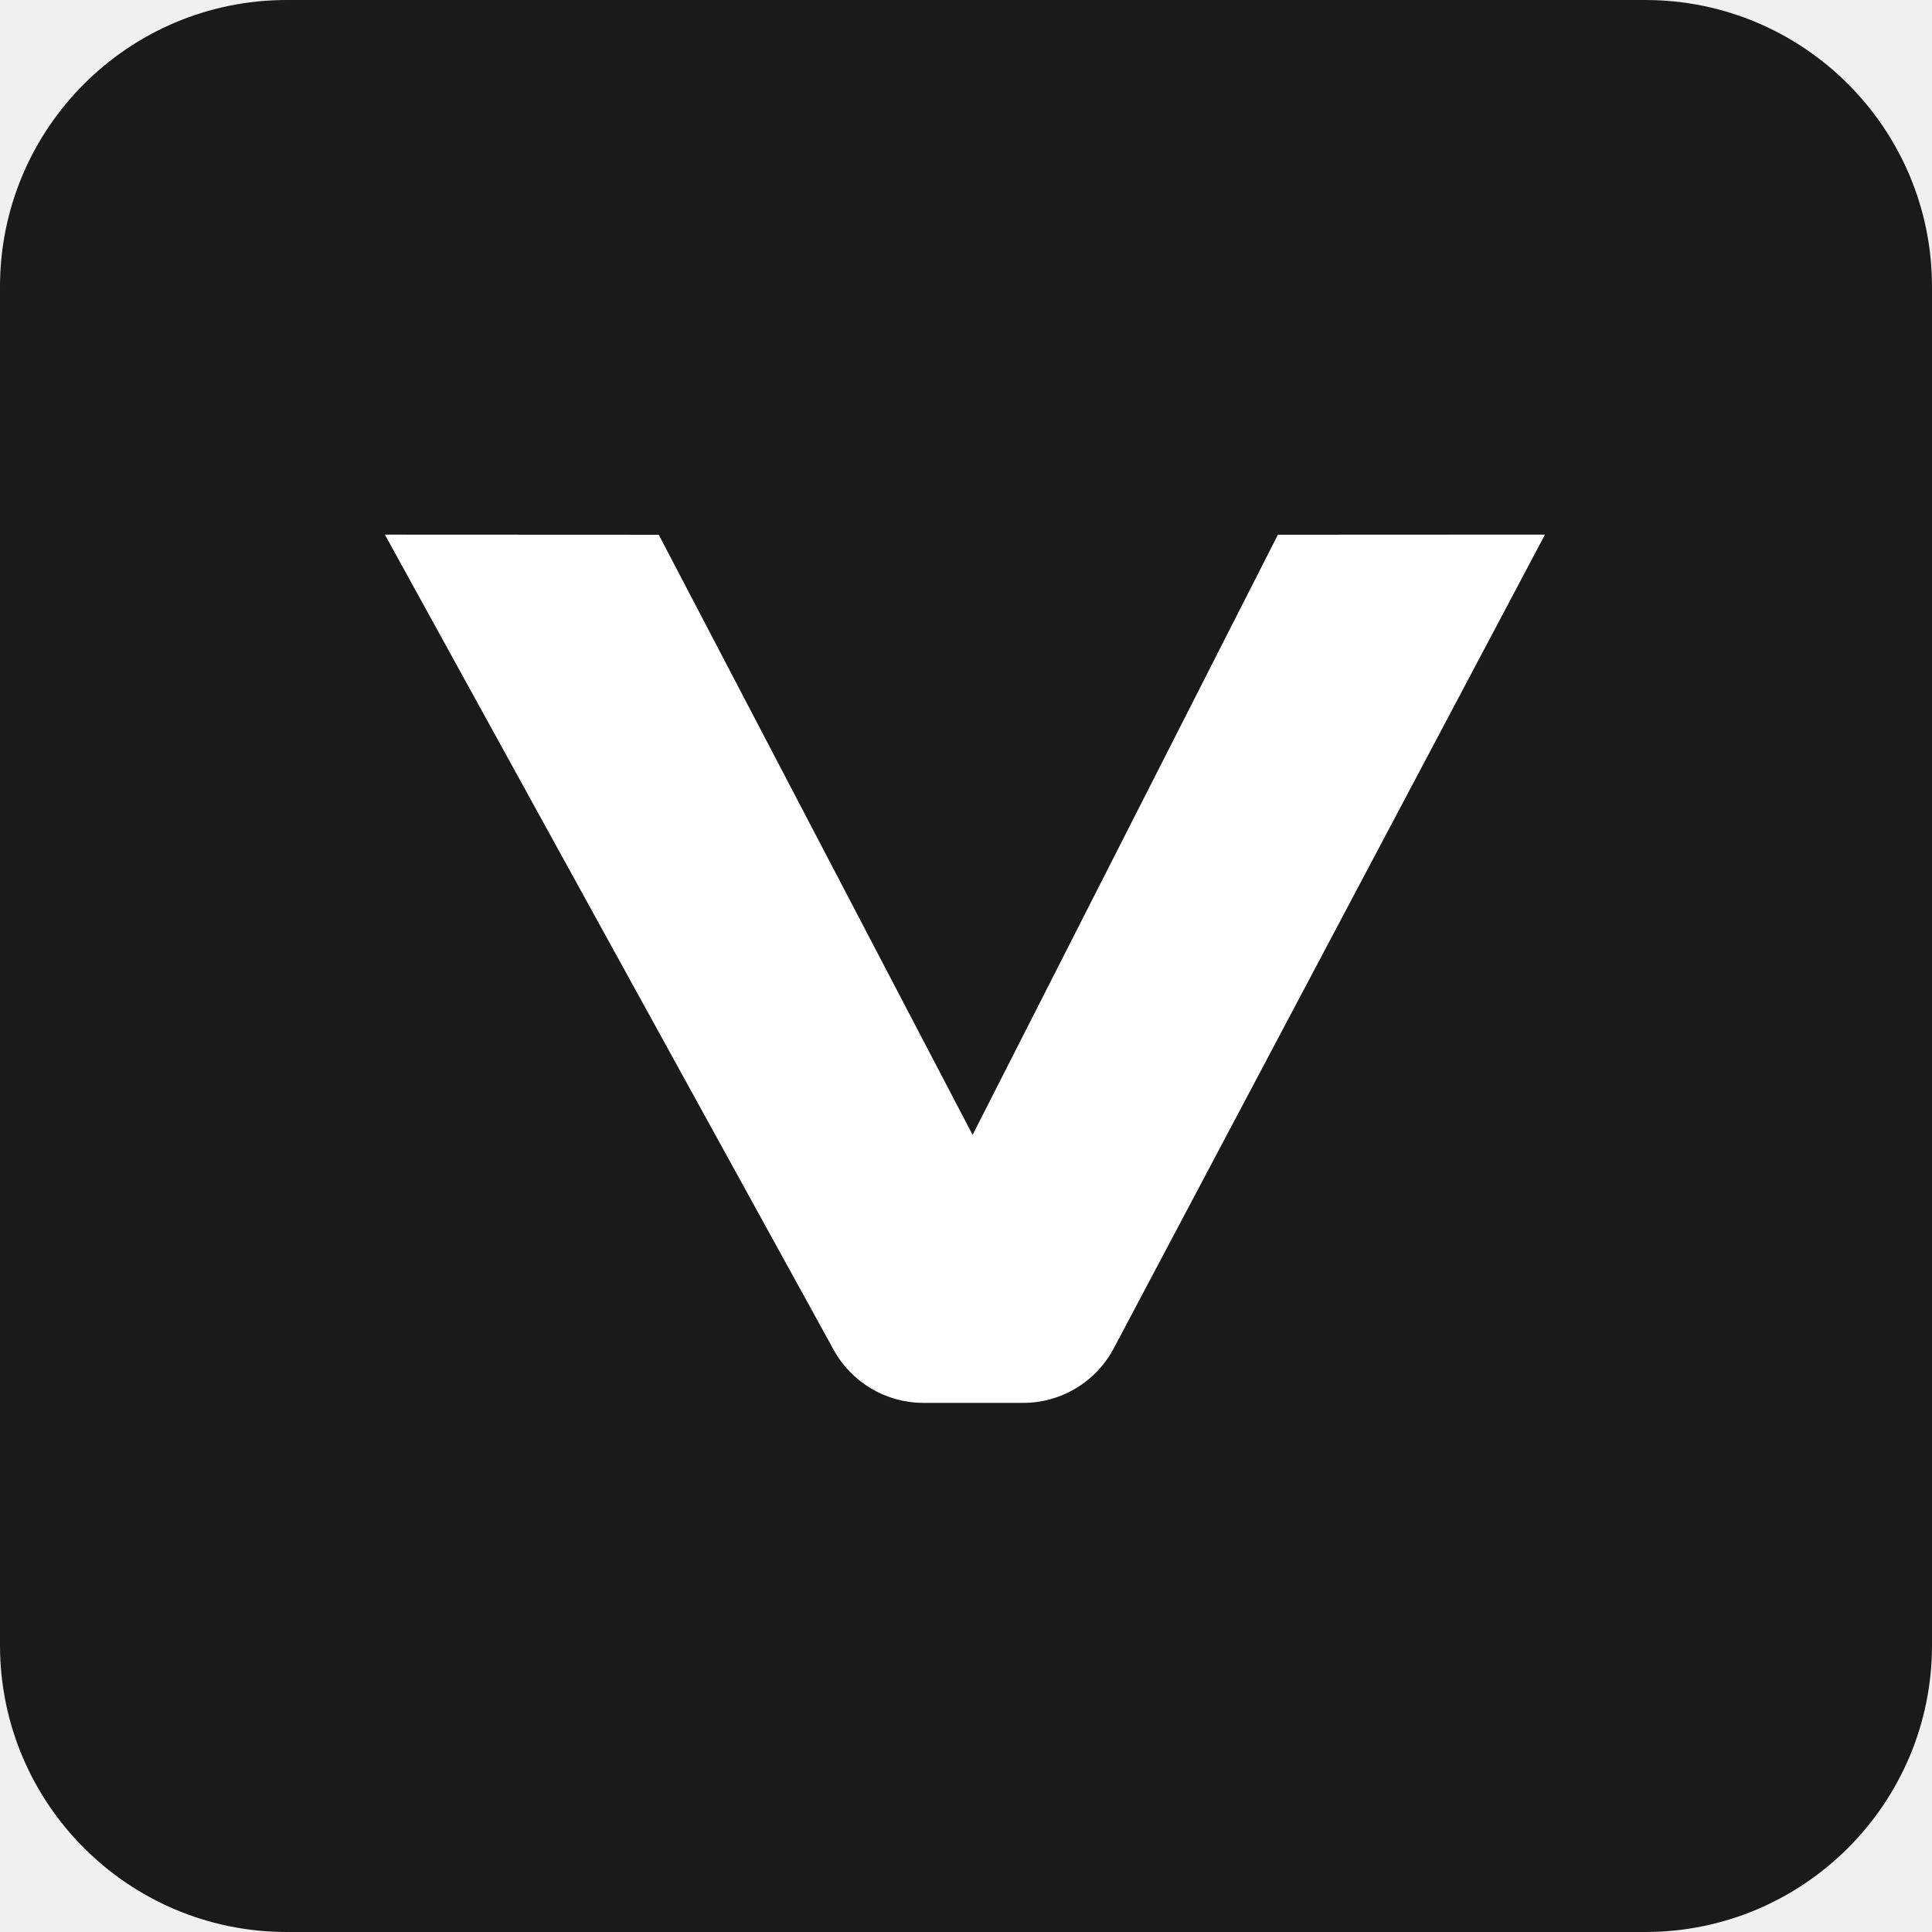
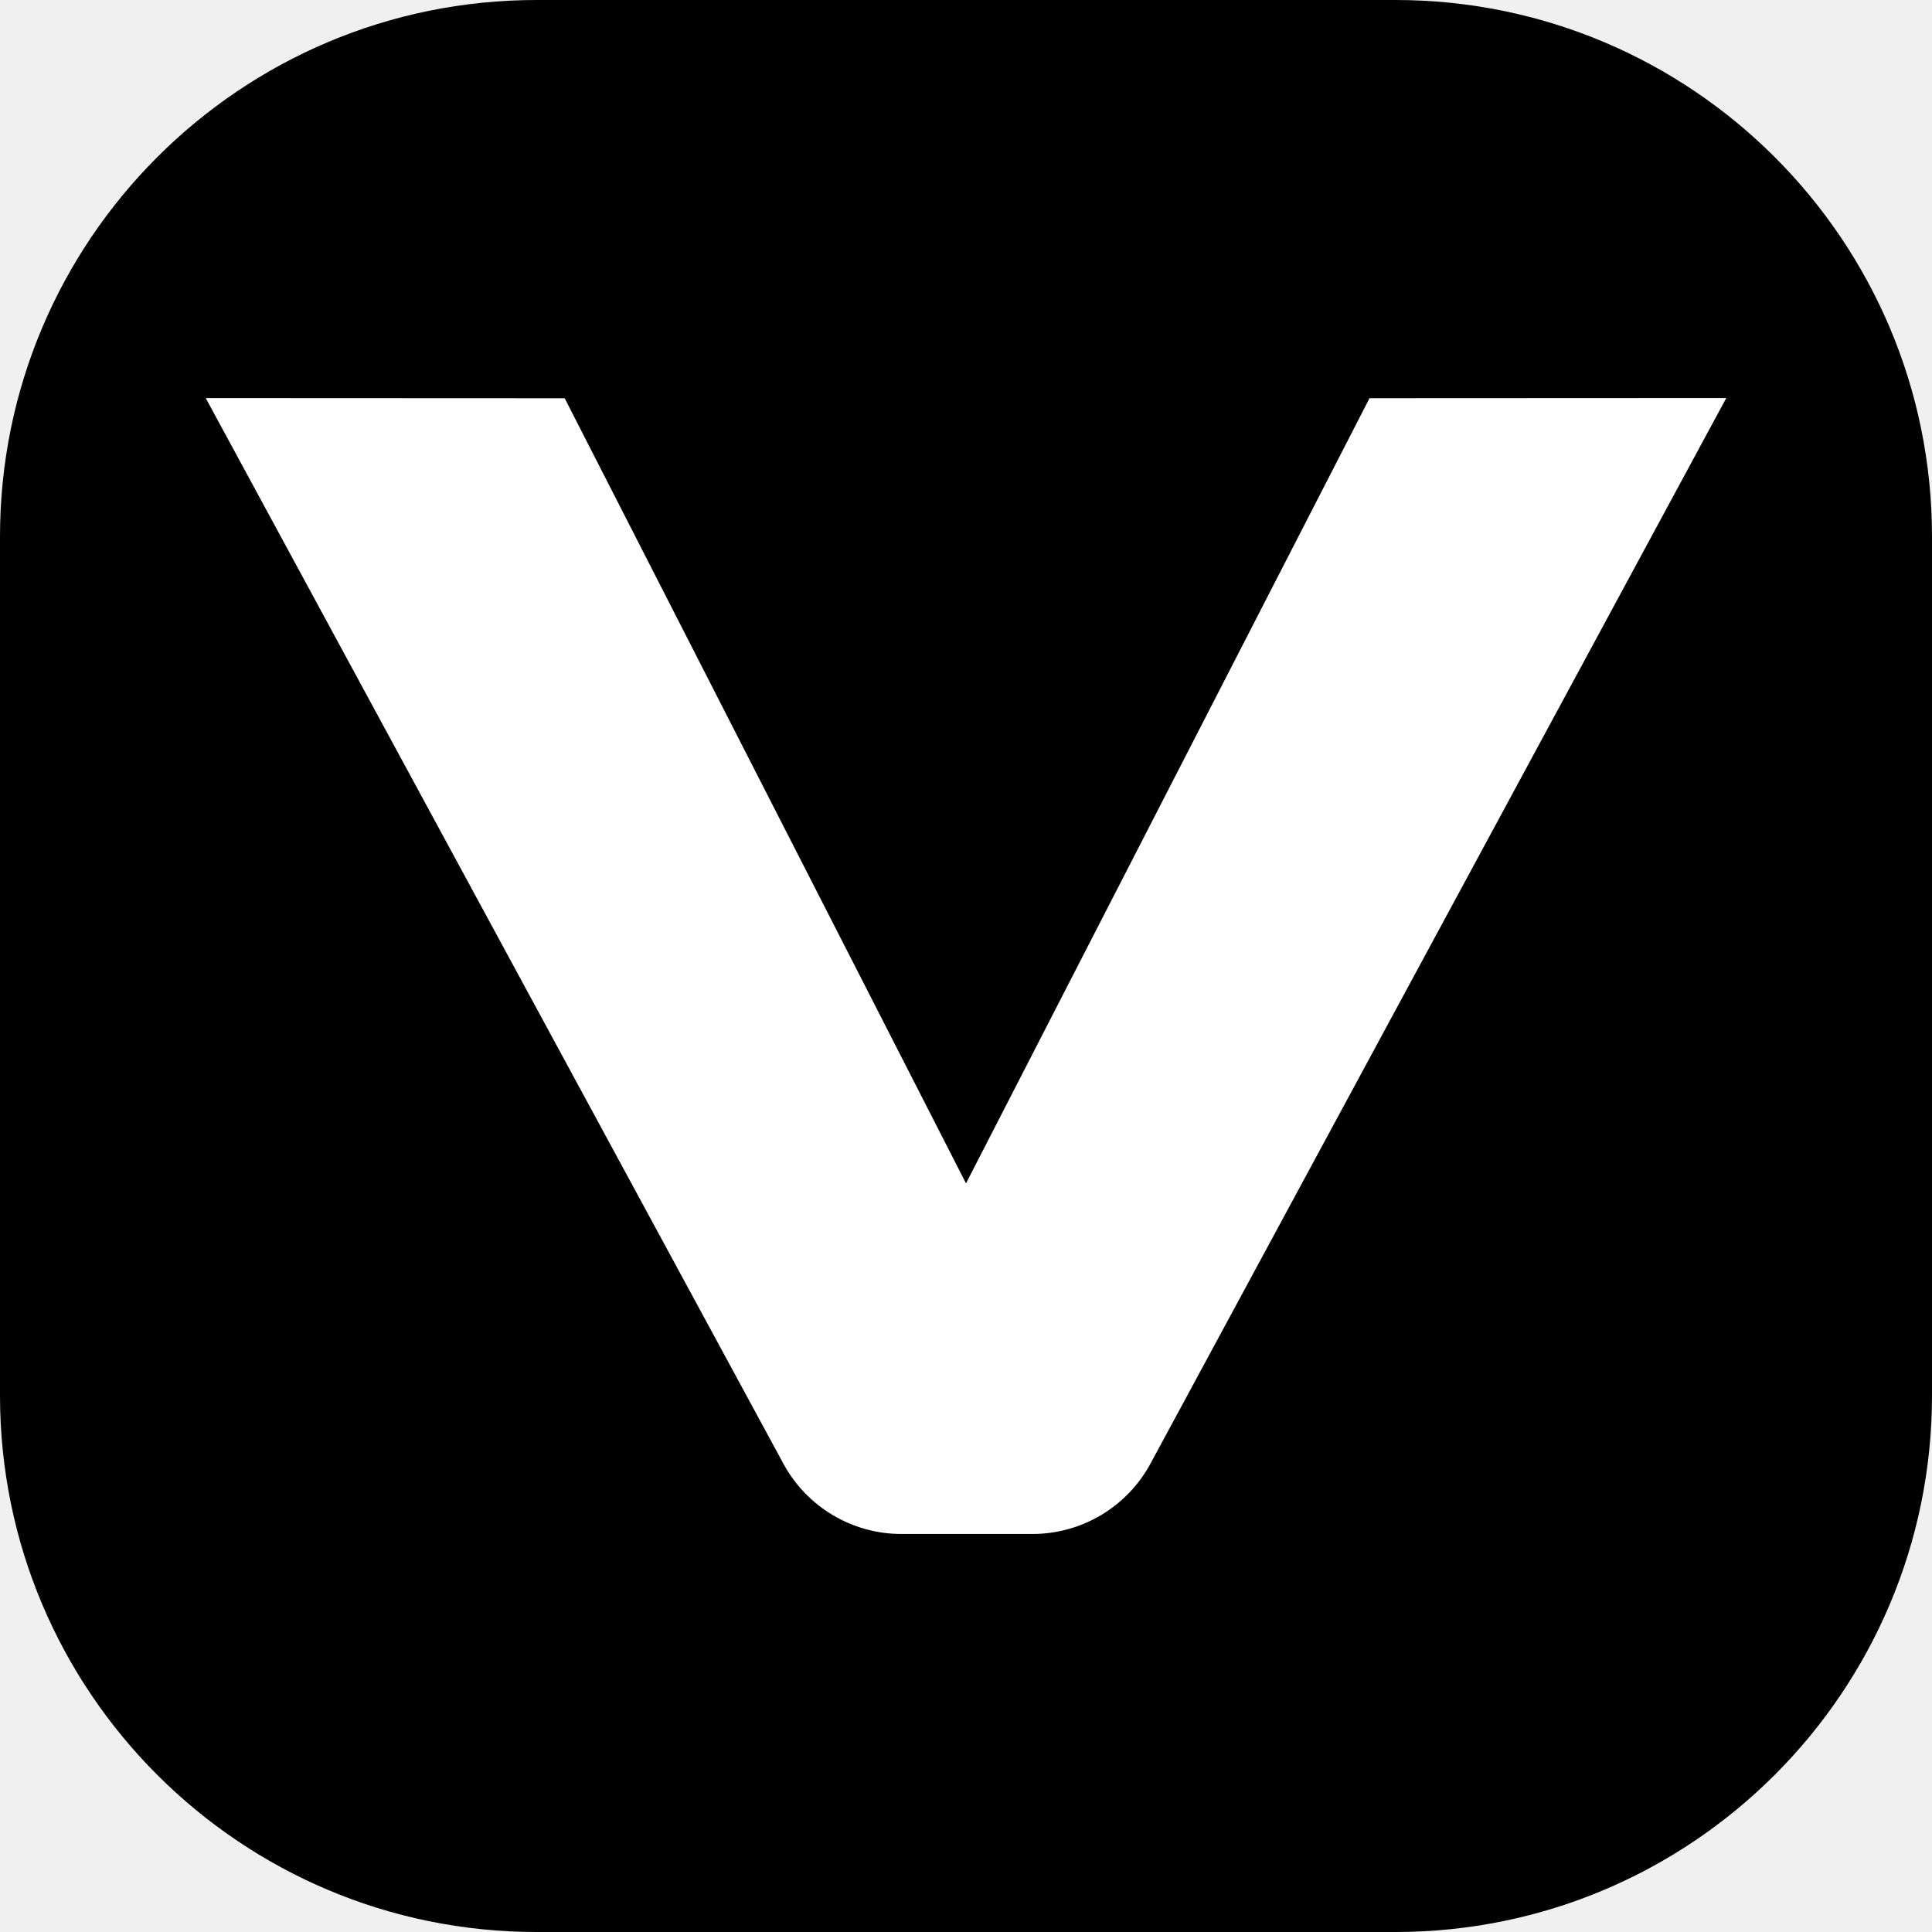
- <svg xmlns="http://www.w3.org/2000/svg" width="512" height="512" viewBox="0 0 512 512" fill="none">
-   <rect width="512" height="512" rx="76" fill="#1A1A1A" />
-   <g transform="translate(102, 127) scale(2.42)">
-     <path d="M97.789 6.082L64.36 71.799L29.99 6.082L0 6.068L49.142 95.333C51.116 98.919 54.878 101.146 58.957 101.146H69.914C74.061 101.146 77.868 98.851 79.815 95.178L127.038 6.064L97.789 6.078V6.082Z" fill="white" />
-   </g>
+ <svg xmlns="http://www.w3.org/2000/svg" version="1.1" width="432" height="432">
+   <svg width="432" height="432" viewBox="0 0 432 432" fill="none">
+     <rect width="432" height="432" rx="120" fill="black" />
+     <path d="M306.223 89.049L216 264.602L126.265 89.049L46 89.012L175.271 327.472C180.554 337.052 190.621 343 201.539 343H230.863C241.964 343 252.152 336.869 257.362 327.057L386 89L306.223 89.037V89.049Z" fill="white" />
+   </svg>
+   <style>@media (prefers-color-scheme: light) { :root { filter: none; } }
+ @media (prefers-color-scheme: dark) { :root { filter: none; } }
+ </style>
</svg>
